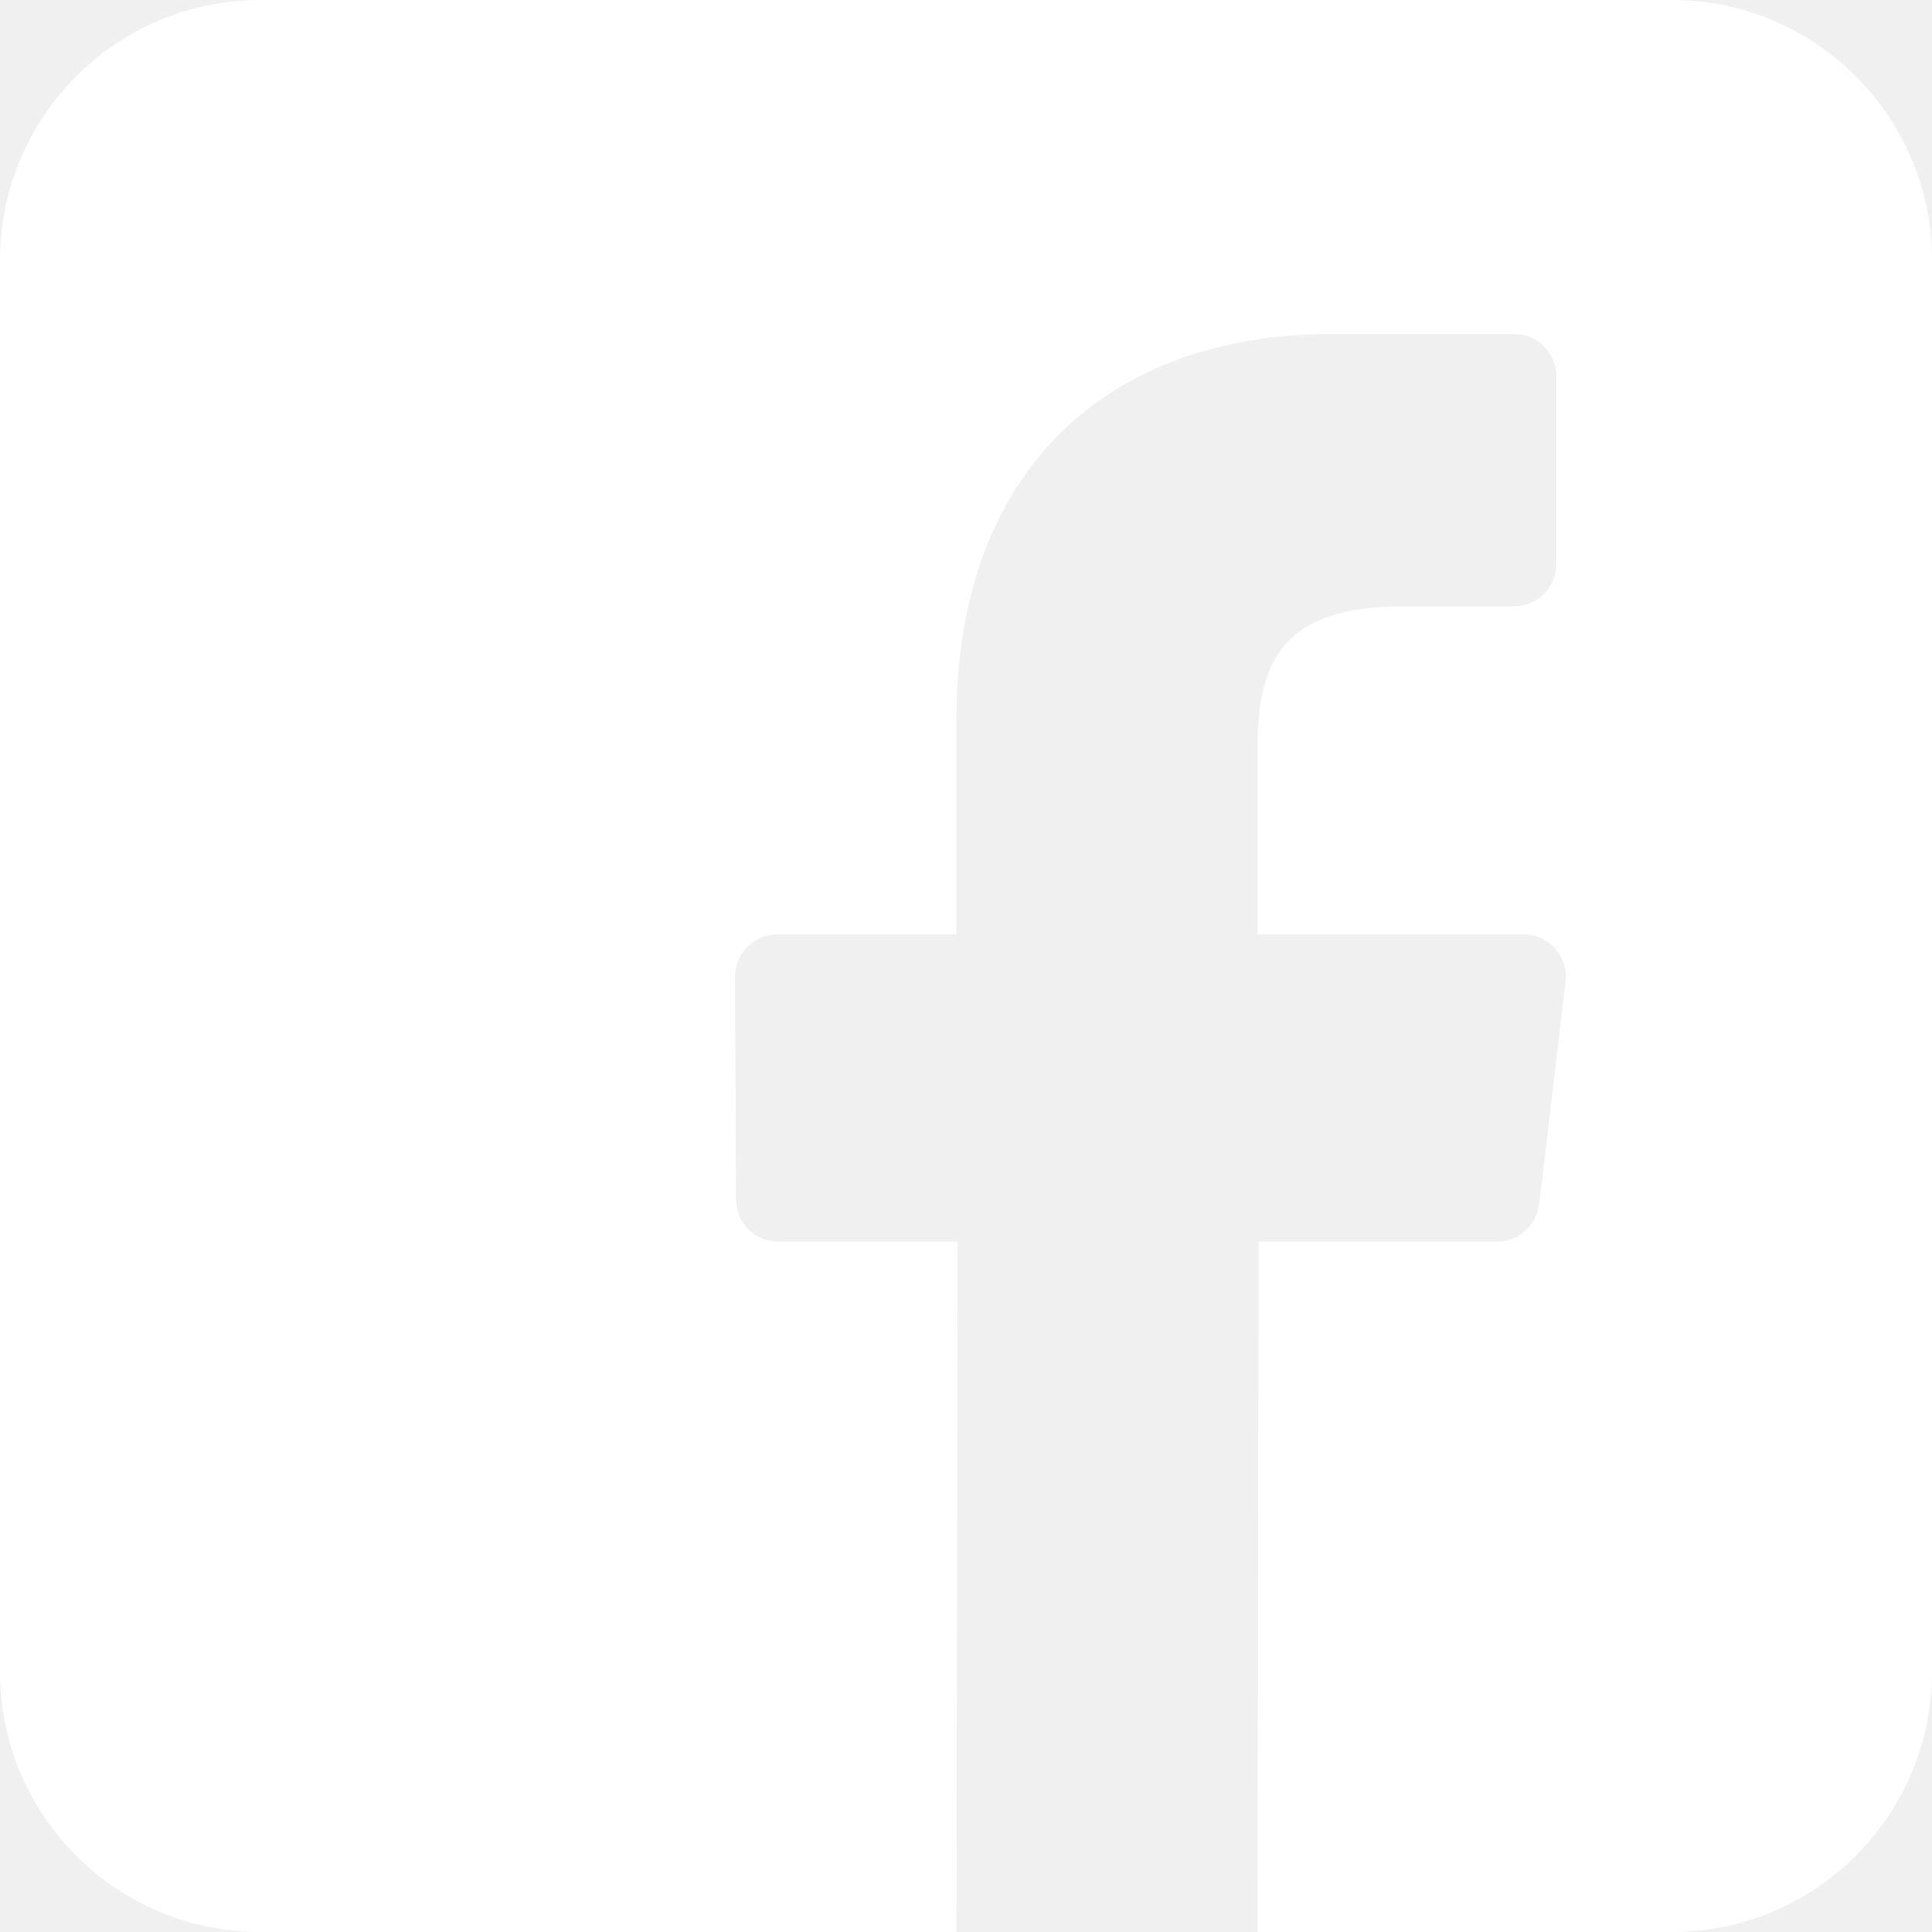
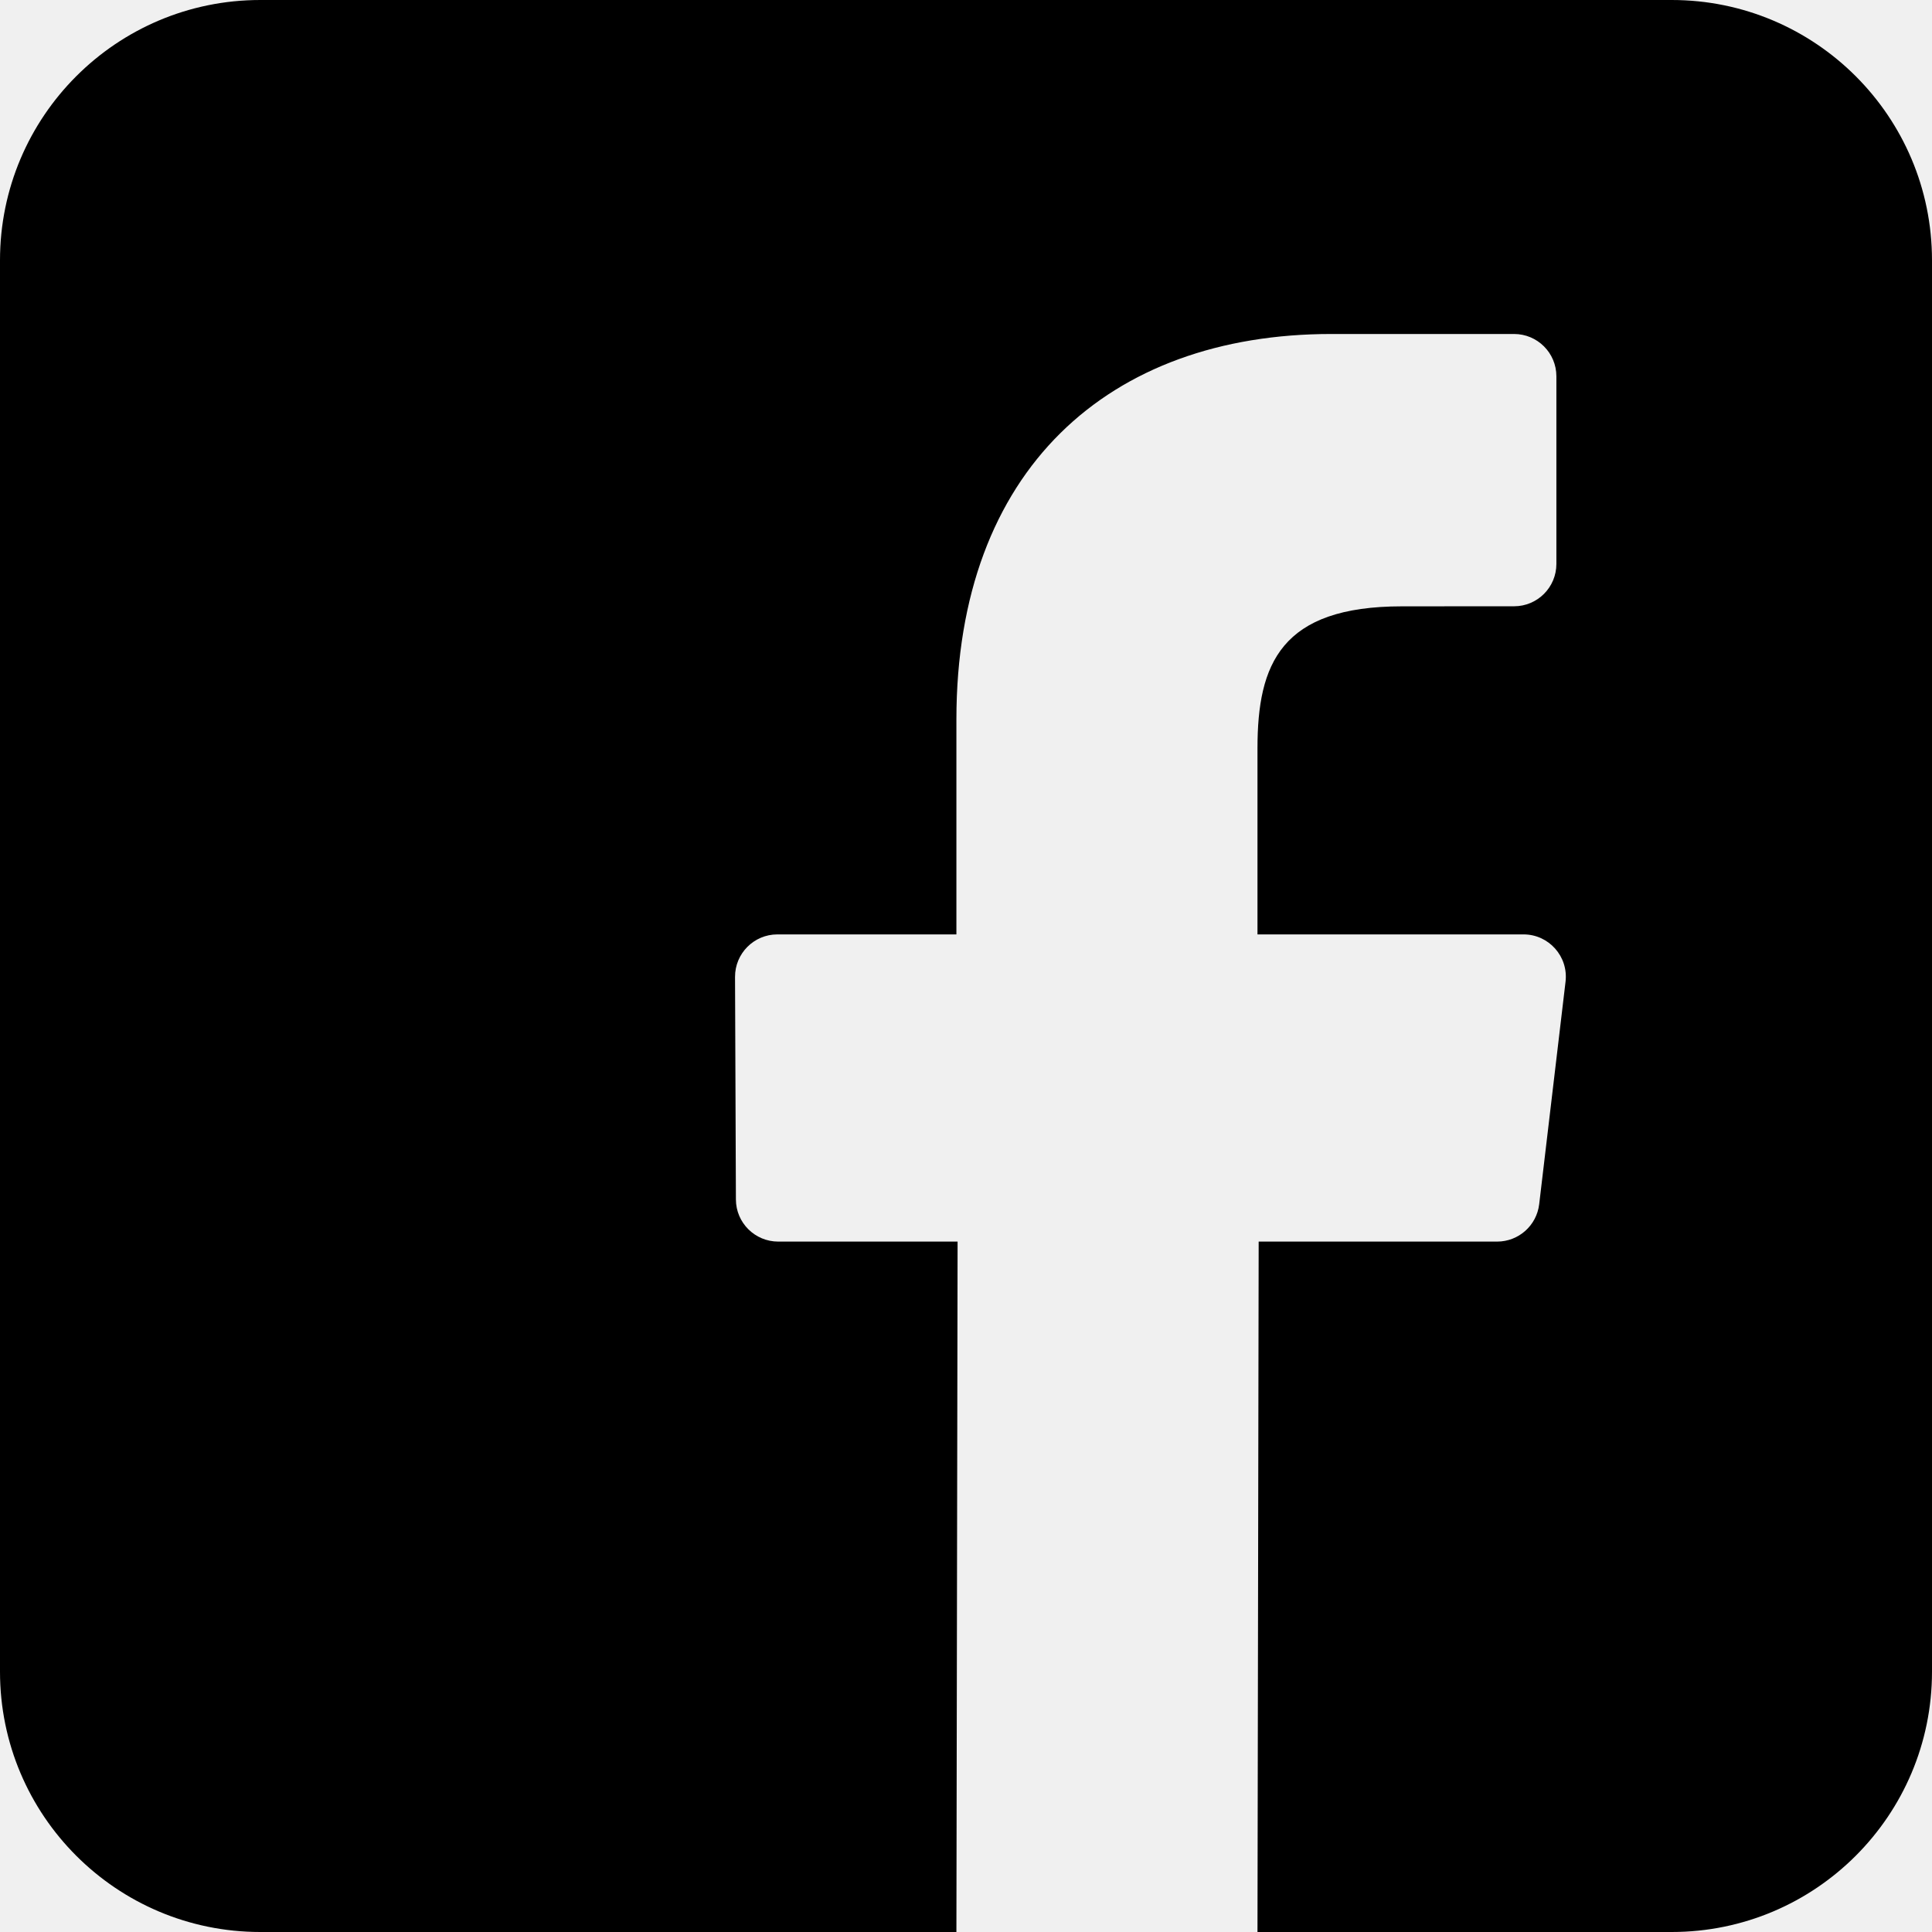
<svg xmlns="http://www.w3.org/2000/svg" width="31" height="31" viewBox="0 0 31 31" fill="none">
-   <path d="M26.823 0H4.177C1.87 0 0 1.87 0 4.177V26.823C0 29.13 1.87 31 4.177 31H15.346L15.365 19.922H12.487C12.113 19.922 11.809 19.62 11.808 19.246L11.794 15.675C11.793 15.299 12.097 14.993 12.473 14.993H15.346V11.543C15.346 7.539 17.791 5.359 21.363 5.359H24.294C24.669 5.359 24.973 5.663 24.973 6.038V9.049C24.973 9.424 24.669 9.728 24.295 9.728L22.496 9.729C20.553 9.729 20.177 10.652 20.177 12.006V14.993H24.446C24.852 14.993 25.168 15.348 25.12 15.752L24.697 19.323C24.656 19.665 24.366 19.922 24.022 19.922H20.196L20.177 31H26.823C29.13 31 31 29.13 31 26.823V4.177C31 1.87 29.13 0 26.823 0Z" fill="white" />
+   <path d="M26.823 0H4.177C1.87 0 0 1.87 0 4.177V26.823C0 29.13 1.87 31 4.177 31H15.346L15.365 19.922H12.487C12.113 19.922 11.809 19.62 11.808 19.246L11.794 15.675C11.793 15.299 12.097 14.993 12.473 14.993H15.346V11.543C15.346 7.539 17.791 5.359 21.363 5.359H24.294C24.669 5.359 24.973 5.663 24.973 6.038V9.049C24.973 9.424 24.669 9.728 24.295 9.728L22.496 9.729C20.553 9.729 20.177 10.652 20.177 12.006V14.993H24.446C24.852 14.993 25.168 15.348 25.12 15.752L24.697 19.323C24.656 19.665 24.366 19.922 24.022 19.922H20.196L20.177 31H26.823C29.13 31 31 29.13 31 26.823V4.177C31 1.87 29.13 0 26.823 0Z" fill="black" />
</svg>
